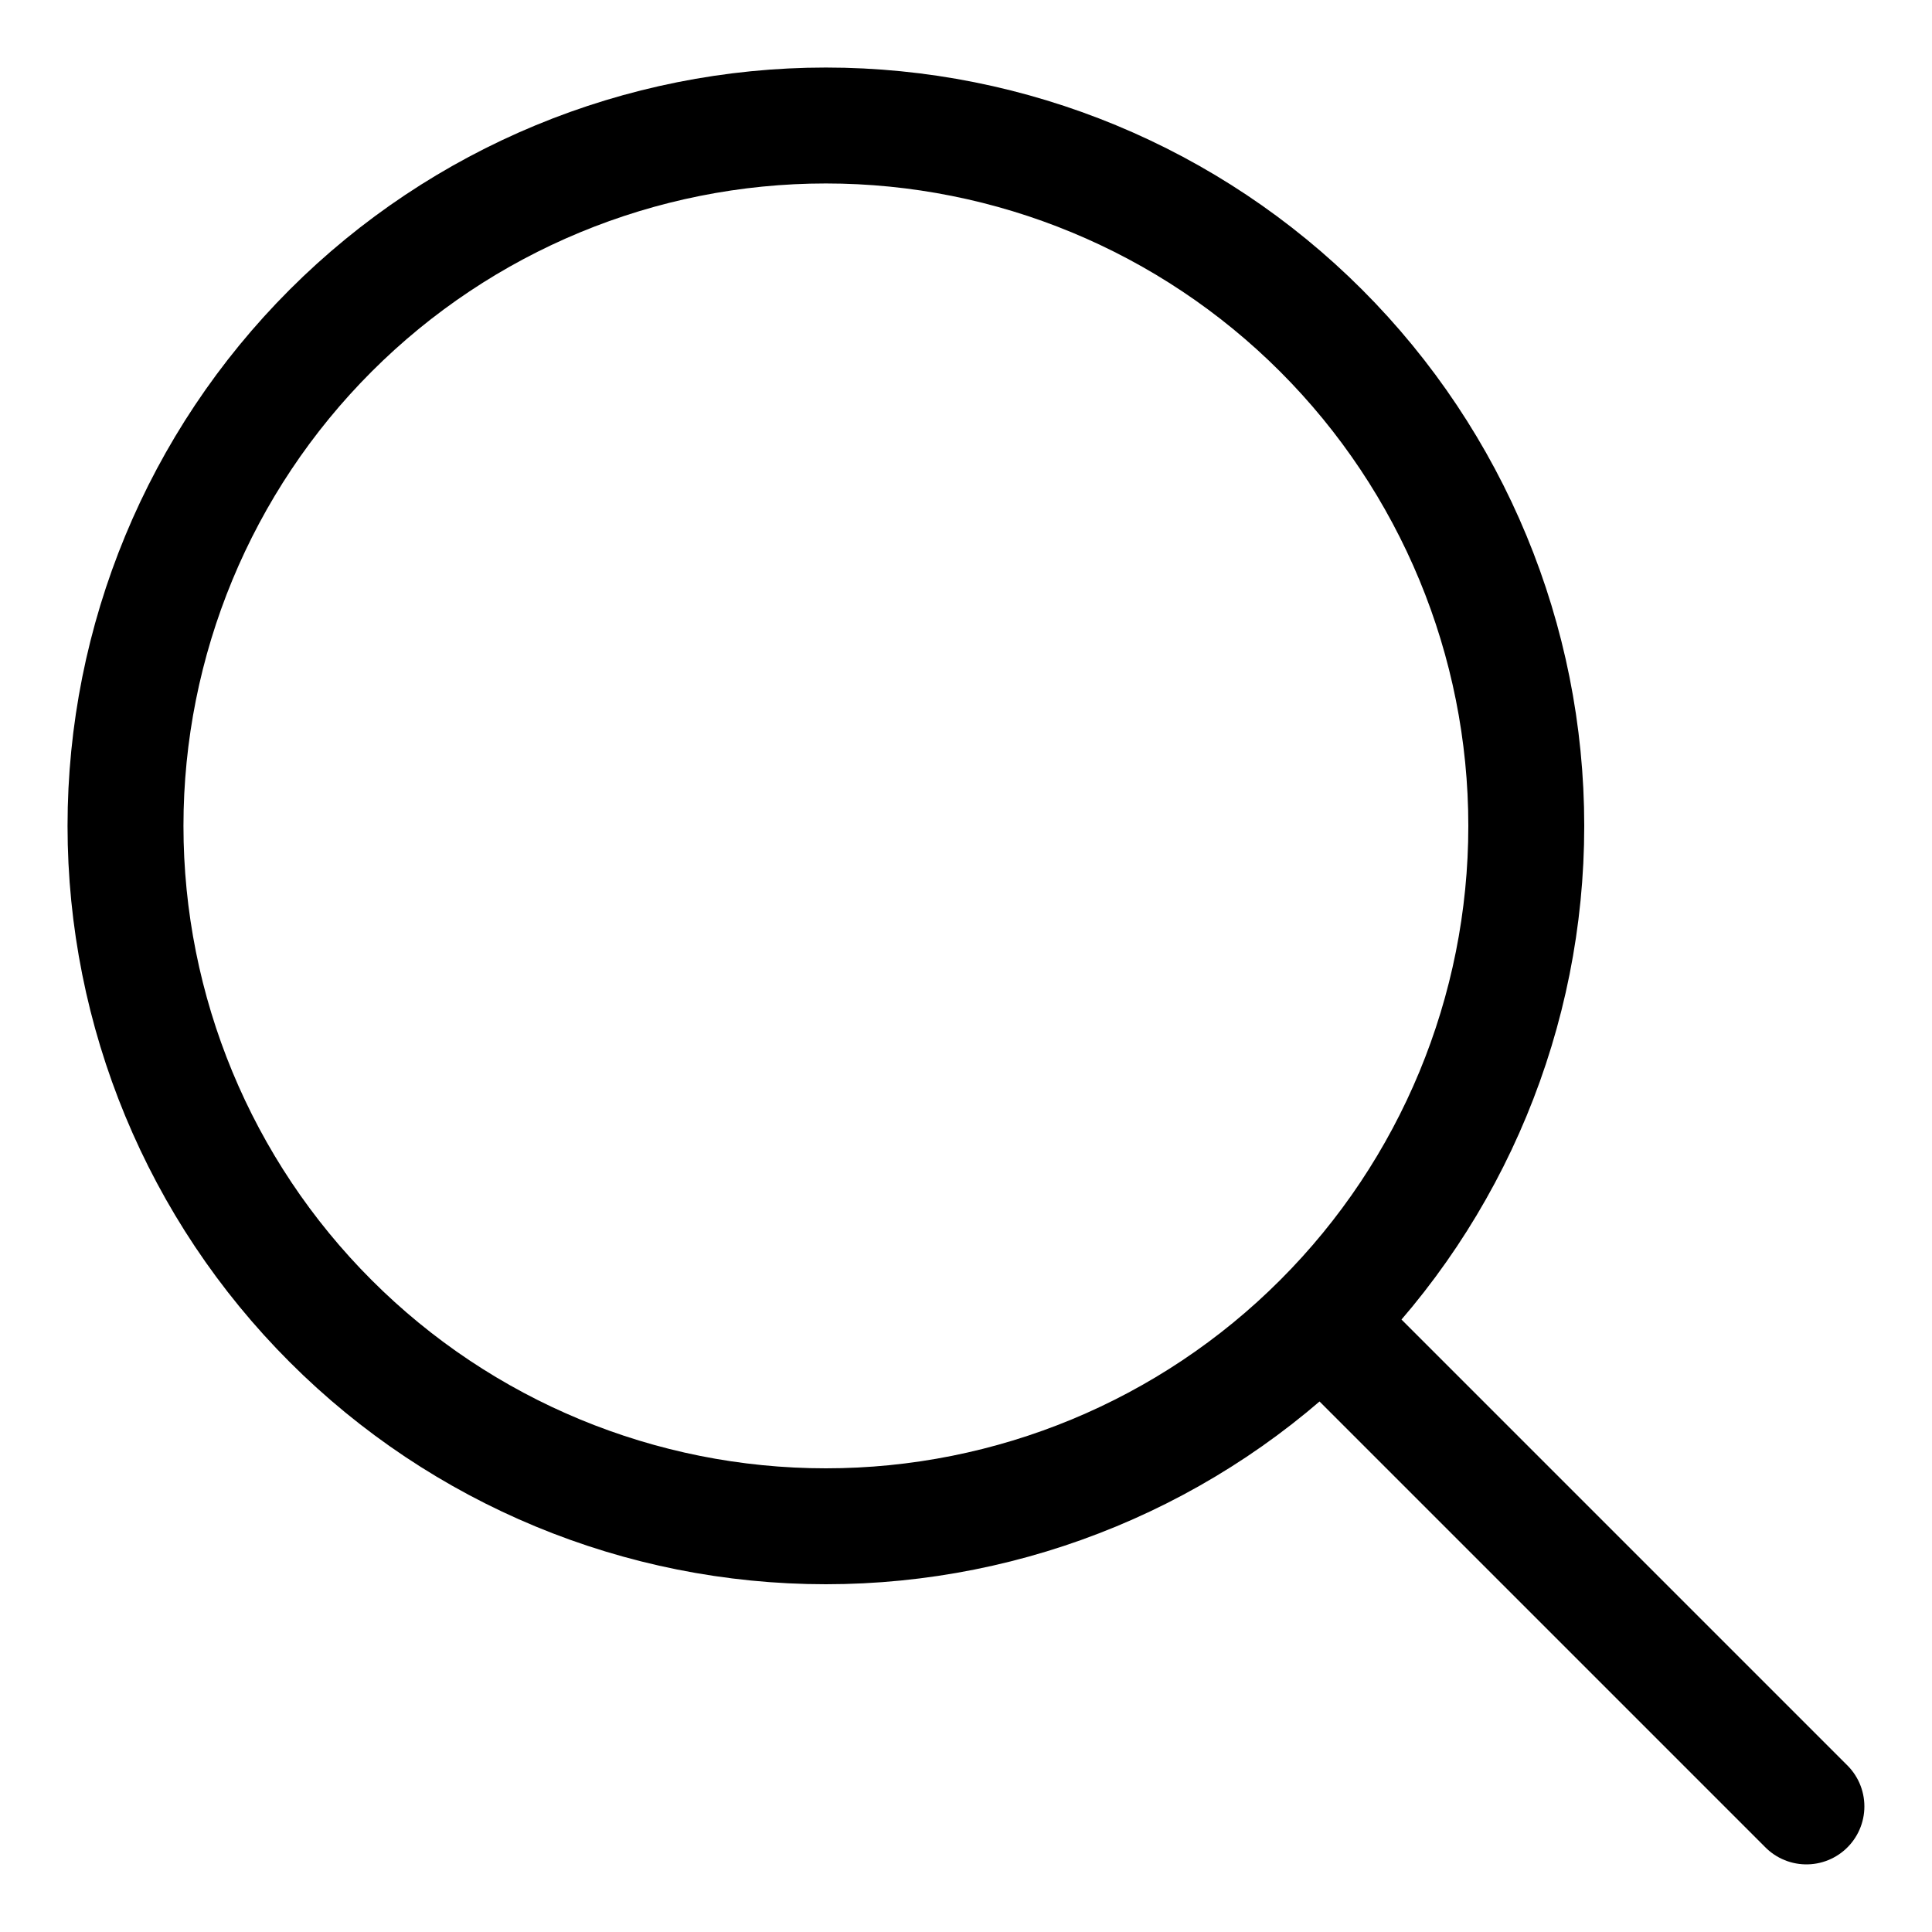
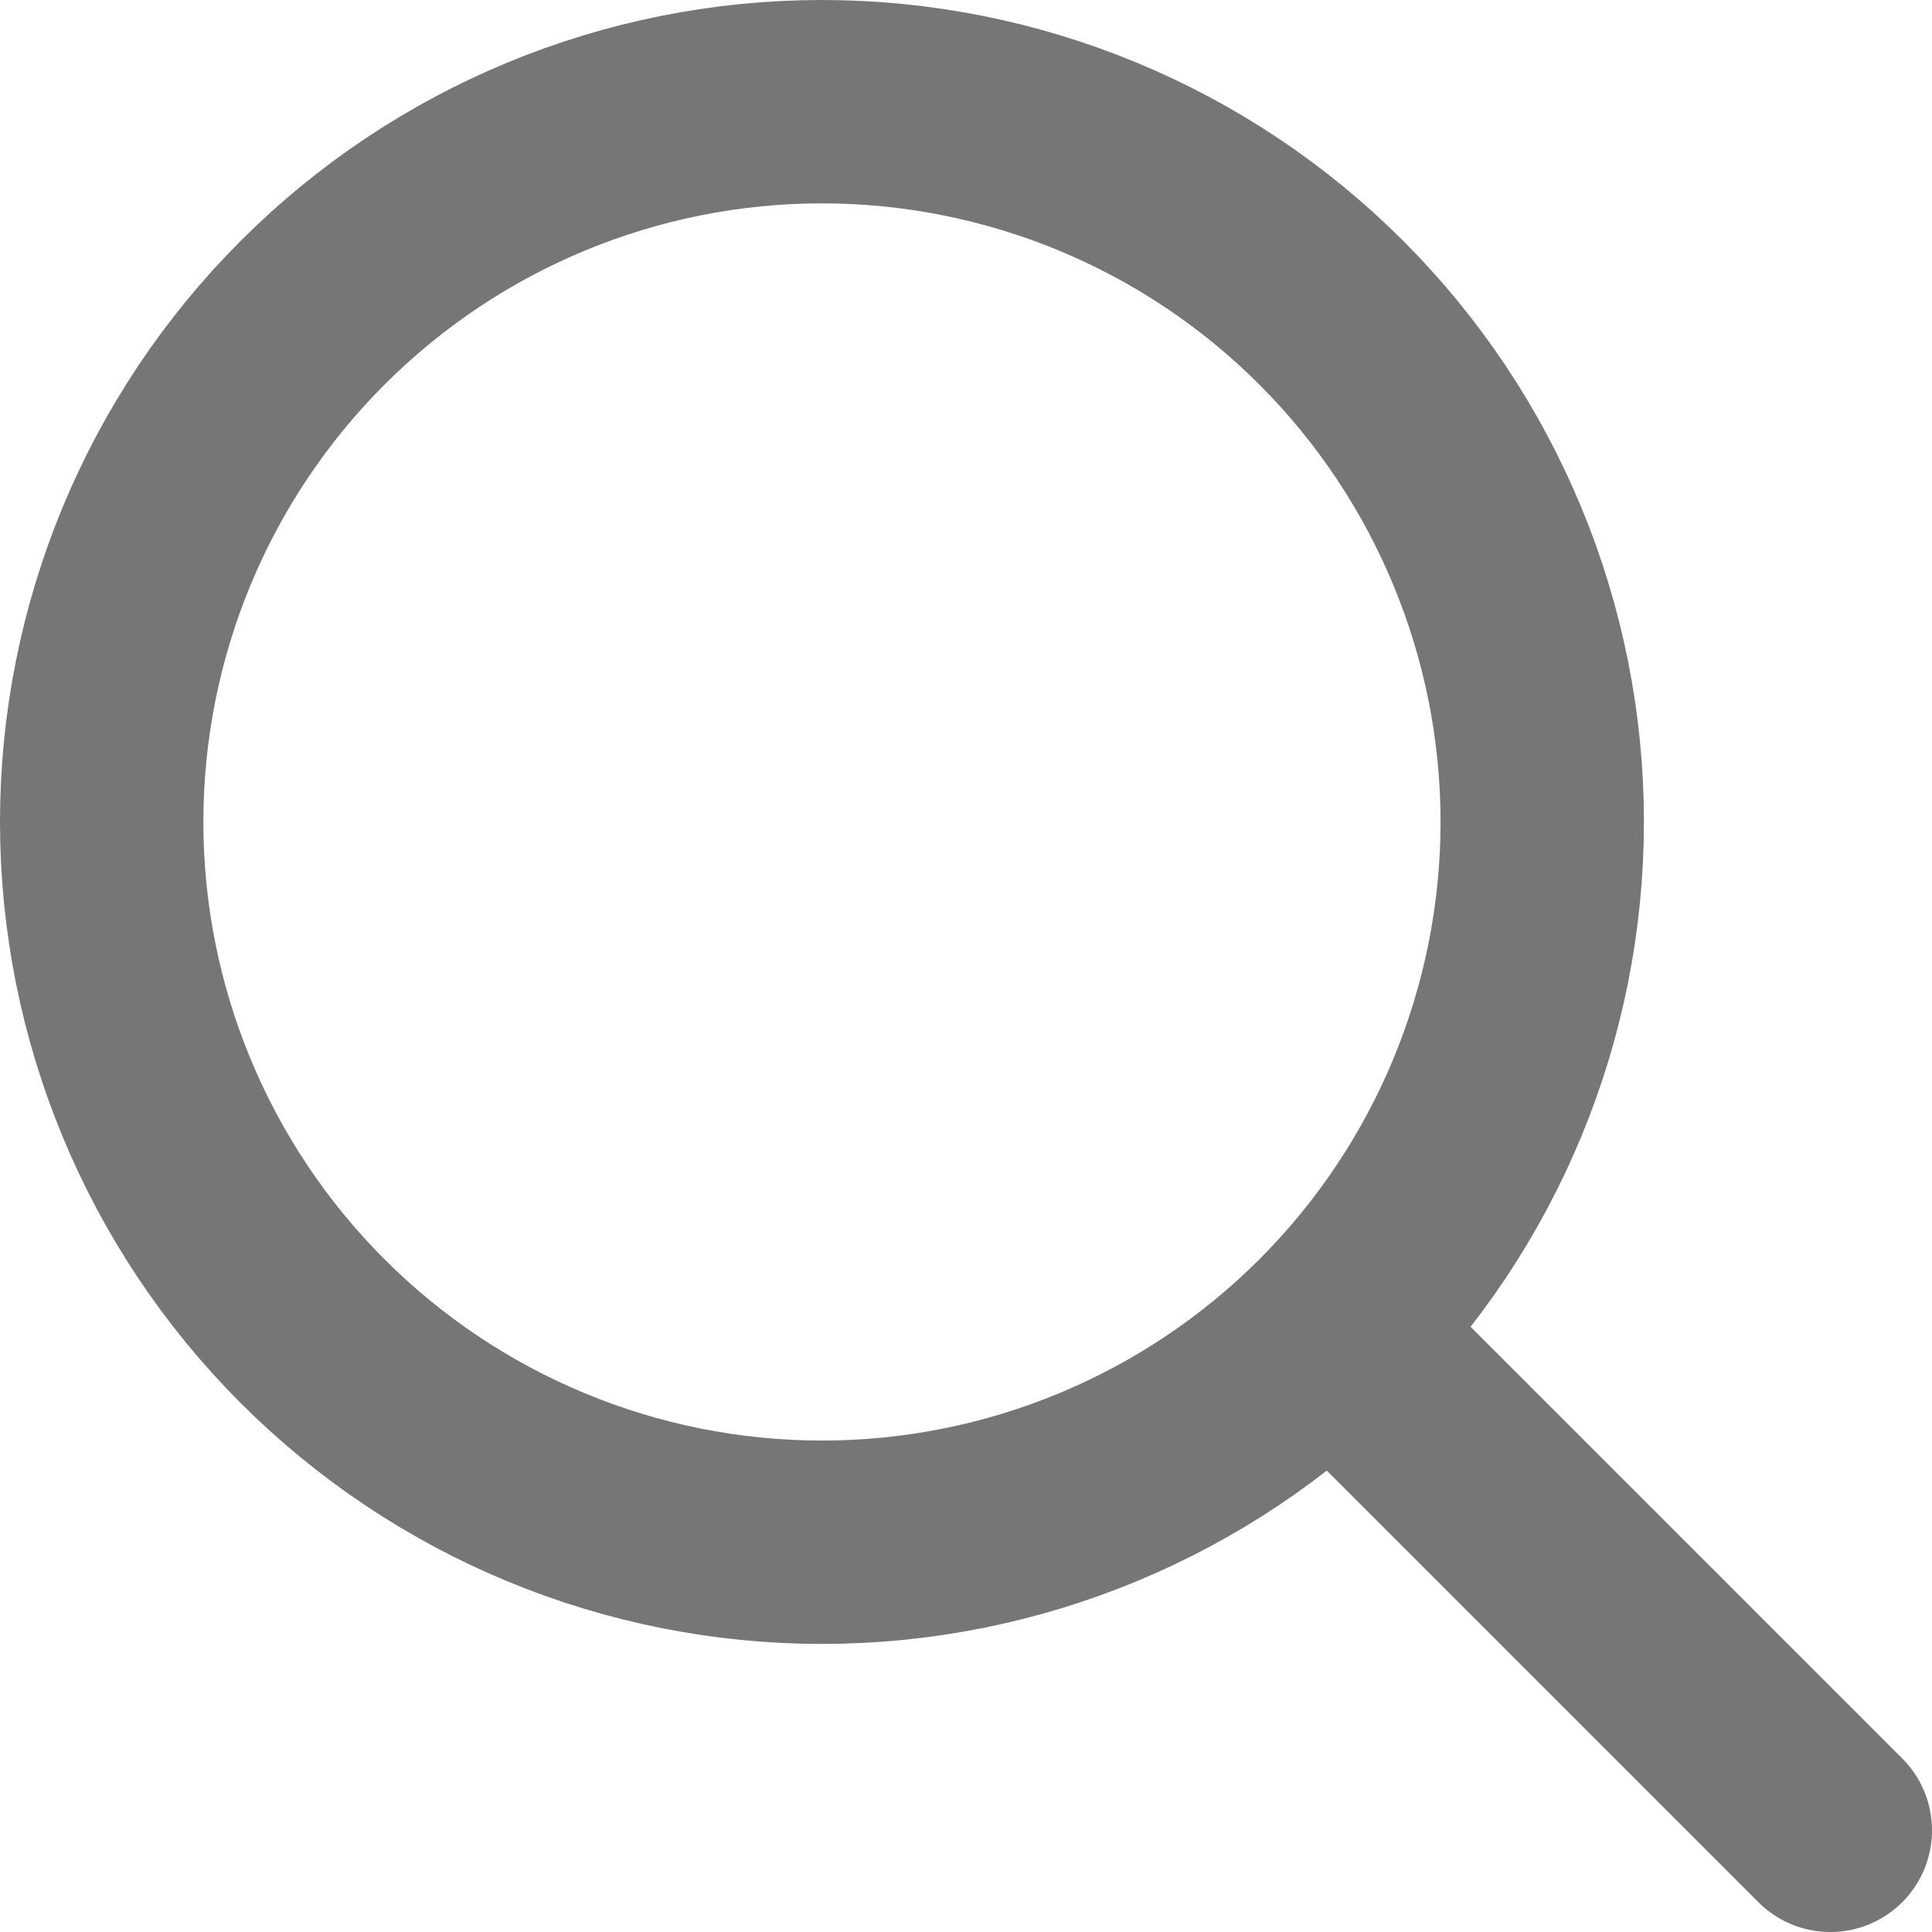
- <svg xmlns="http://www.w3.org/2000/svg" width="25" height="25" viewBox="0 0 25 25" fill="none">
-   <path d="M23.375 23.375L17.095 17.095M17.095 17.095C18.795 15.396 19.75 13.091 19.75 10.687C19.75 8.283 18.795 5.978 17.095 4.278C15.396 2.579 13.091 1.624 10.687 1.624C8.283 1.624 5.978 2.579 4.279 4.278C2.579 5.978 1.624 8.283 1.624 10.687C1.624 13.091 2.579 15.396 4.279 17.095C5.978 18.795 8.283 19.75 10.687 19.75C13.091 19.75 15.396 18.795 17.095 17.095V17.095Z" stroke="black" stroke-width="1.5" stroke-linecap="round" stroke-linejoin="round" />
+ <svg xmlns="http://www.w3.org/2000/svg" width="19" height="19" viewBox="0 0 19 19" fill="none">
+   <path d="M18 18L13.092 13.092M13.092 13.092C14.42 11.764 15.167 9.962 15.167 8.083C15.167 6.205 14.42 4.403 13.092 3.075C11.764 1.746 9.962 1 8.083 1C6.205 1 4.403 1.746 3.075 3.075C1.746 4.403 1 6.205 1 8.083C1 9.962 1.746 11.764 3.075 13.092C4.403 14.42 6.205 15.167 8.083 15.167C9.962 15.167 11.764 14.42 13.092 13.092V13.092Z" stroke="#767676" stroke-width="2" stroke-linecap="round" stroke-linejoin="round" />
</svg>
